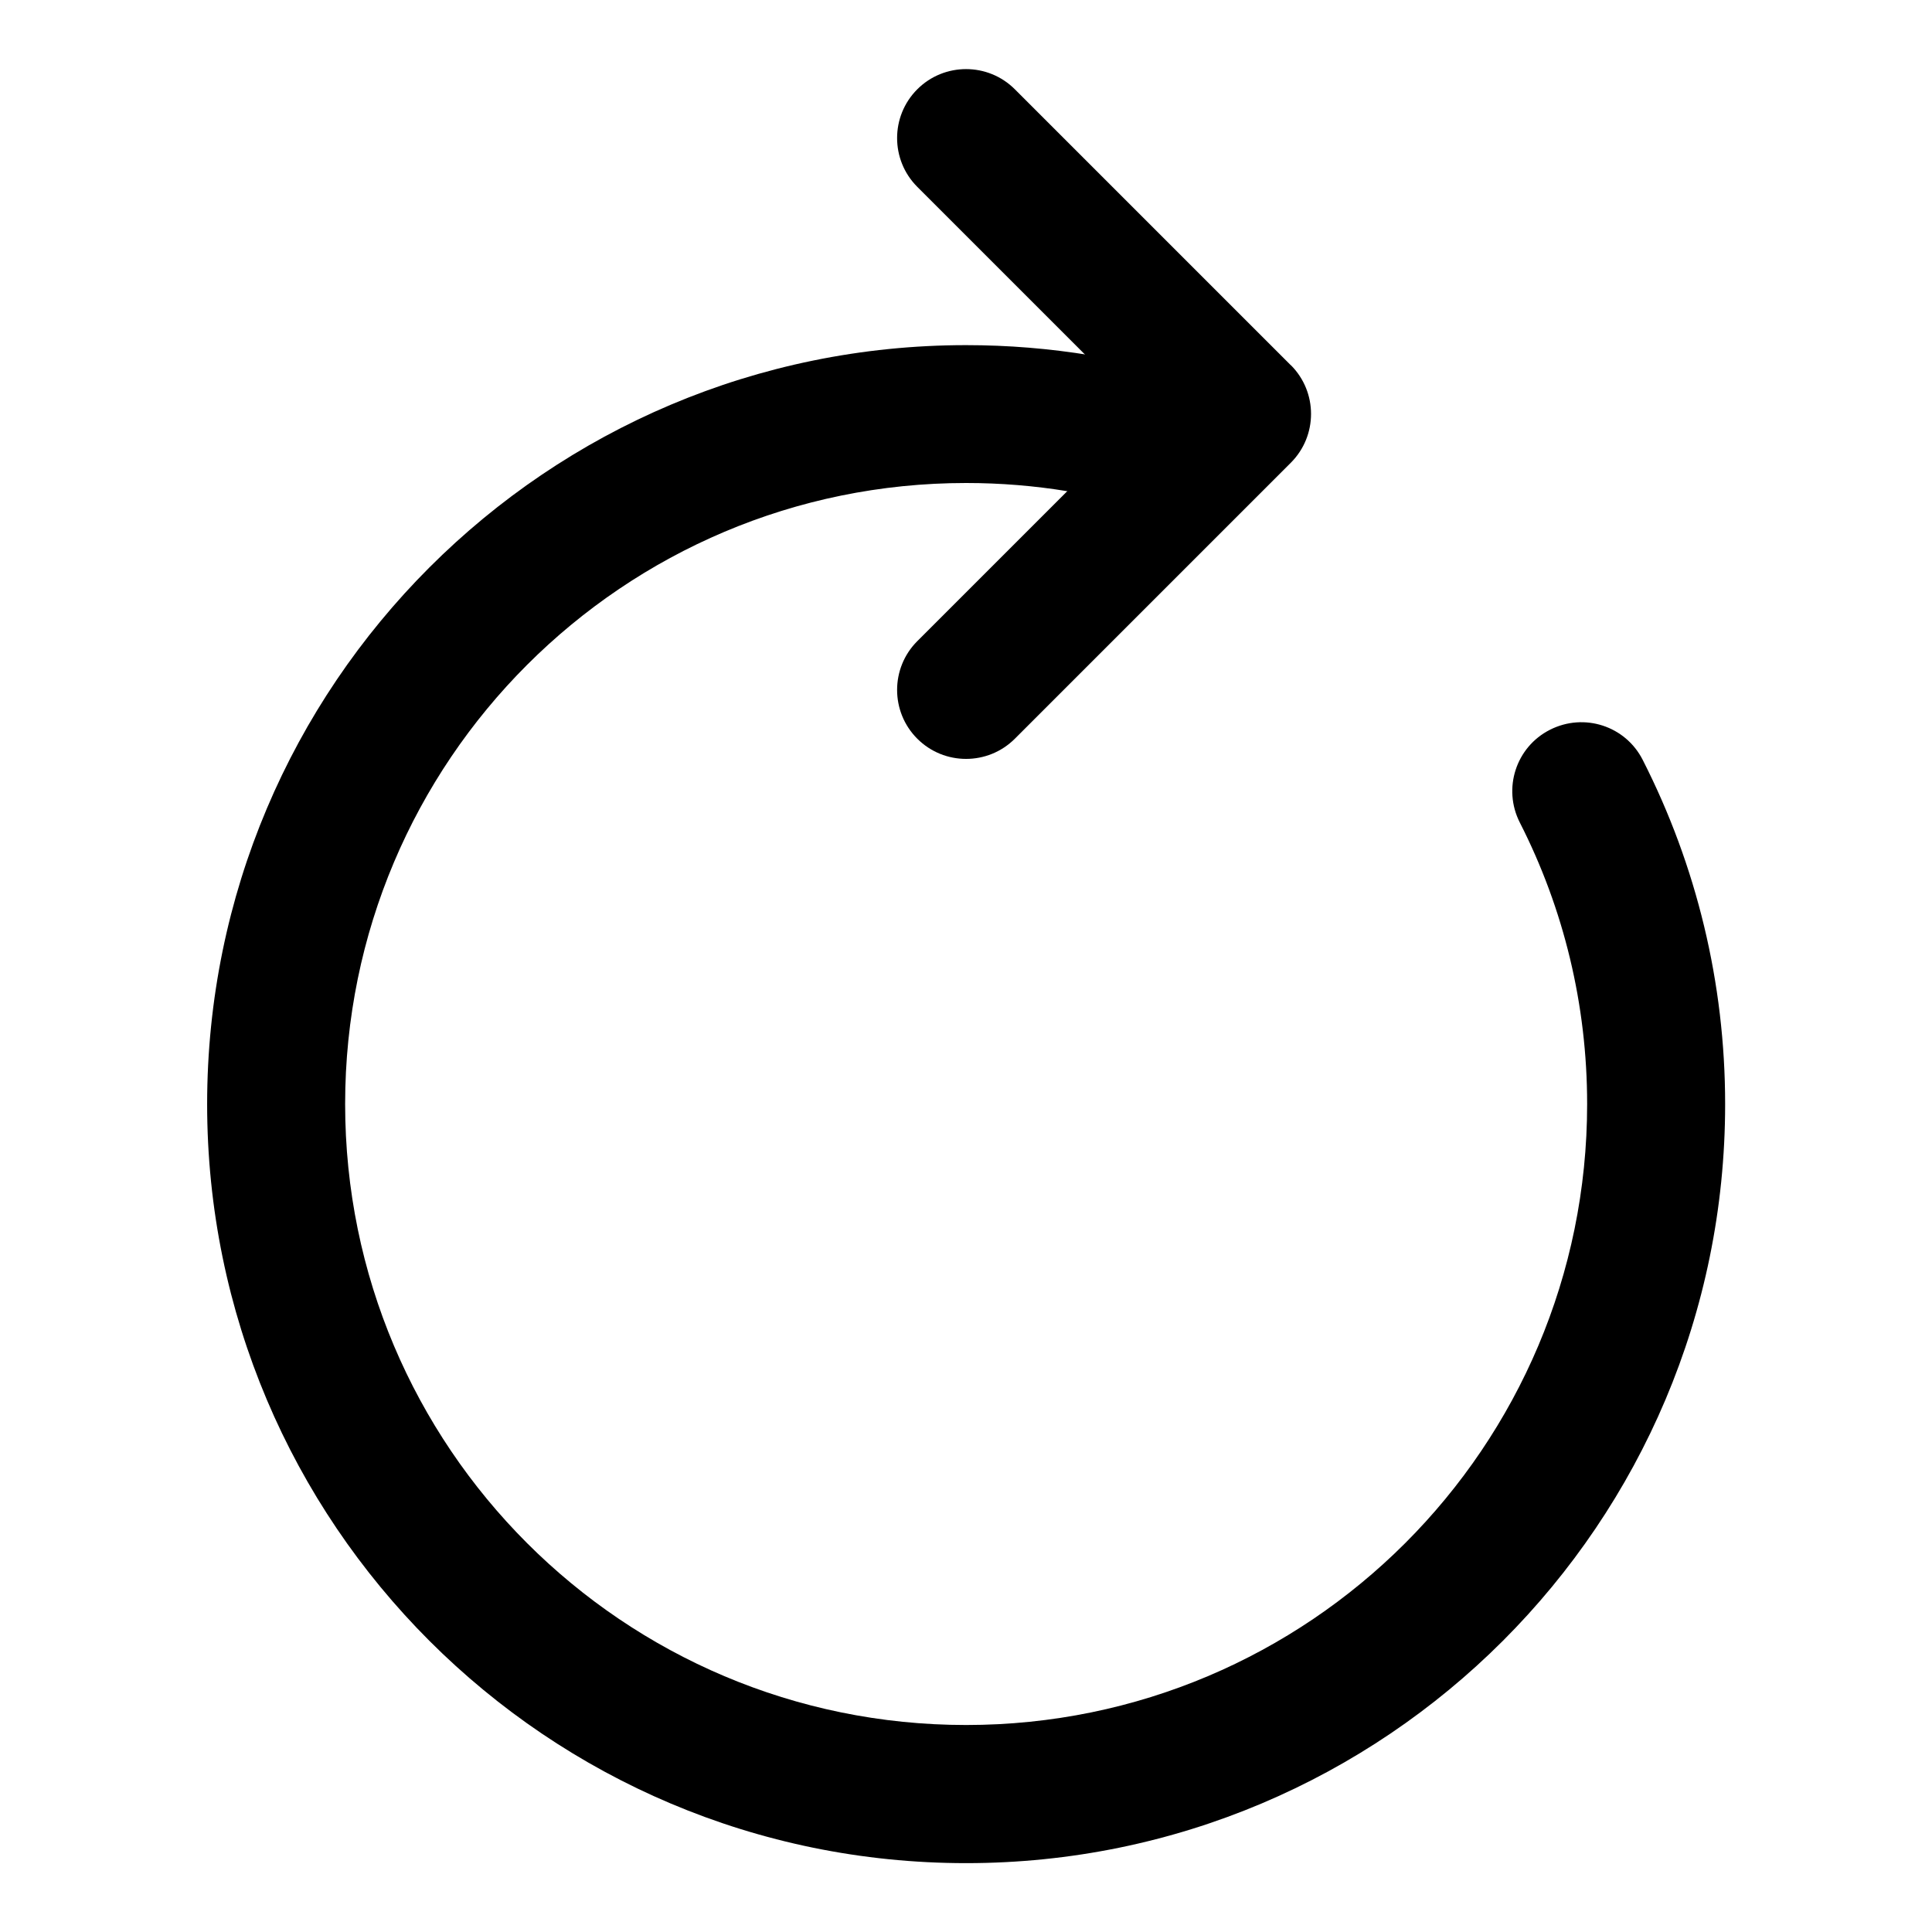
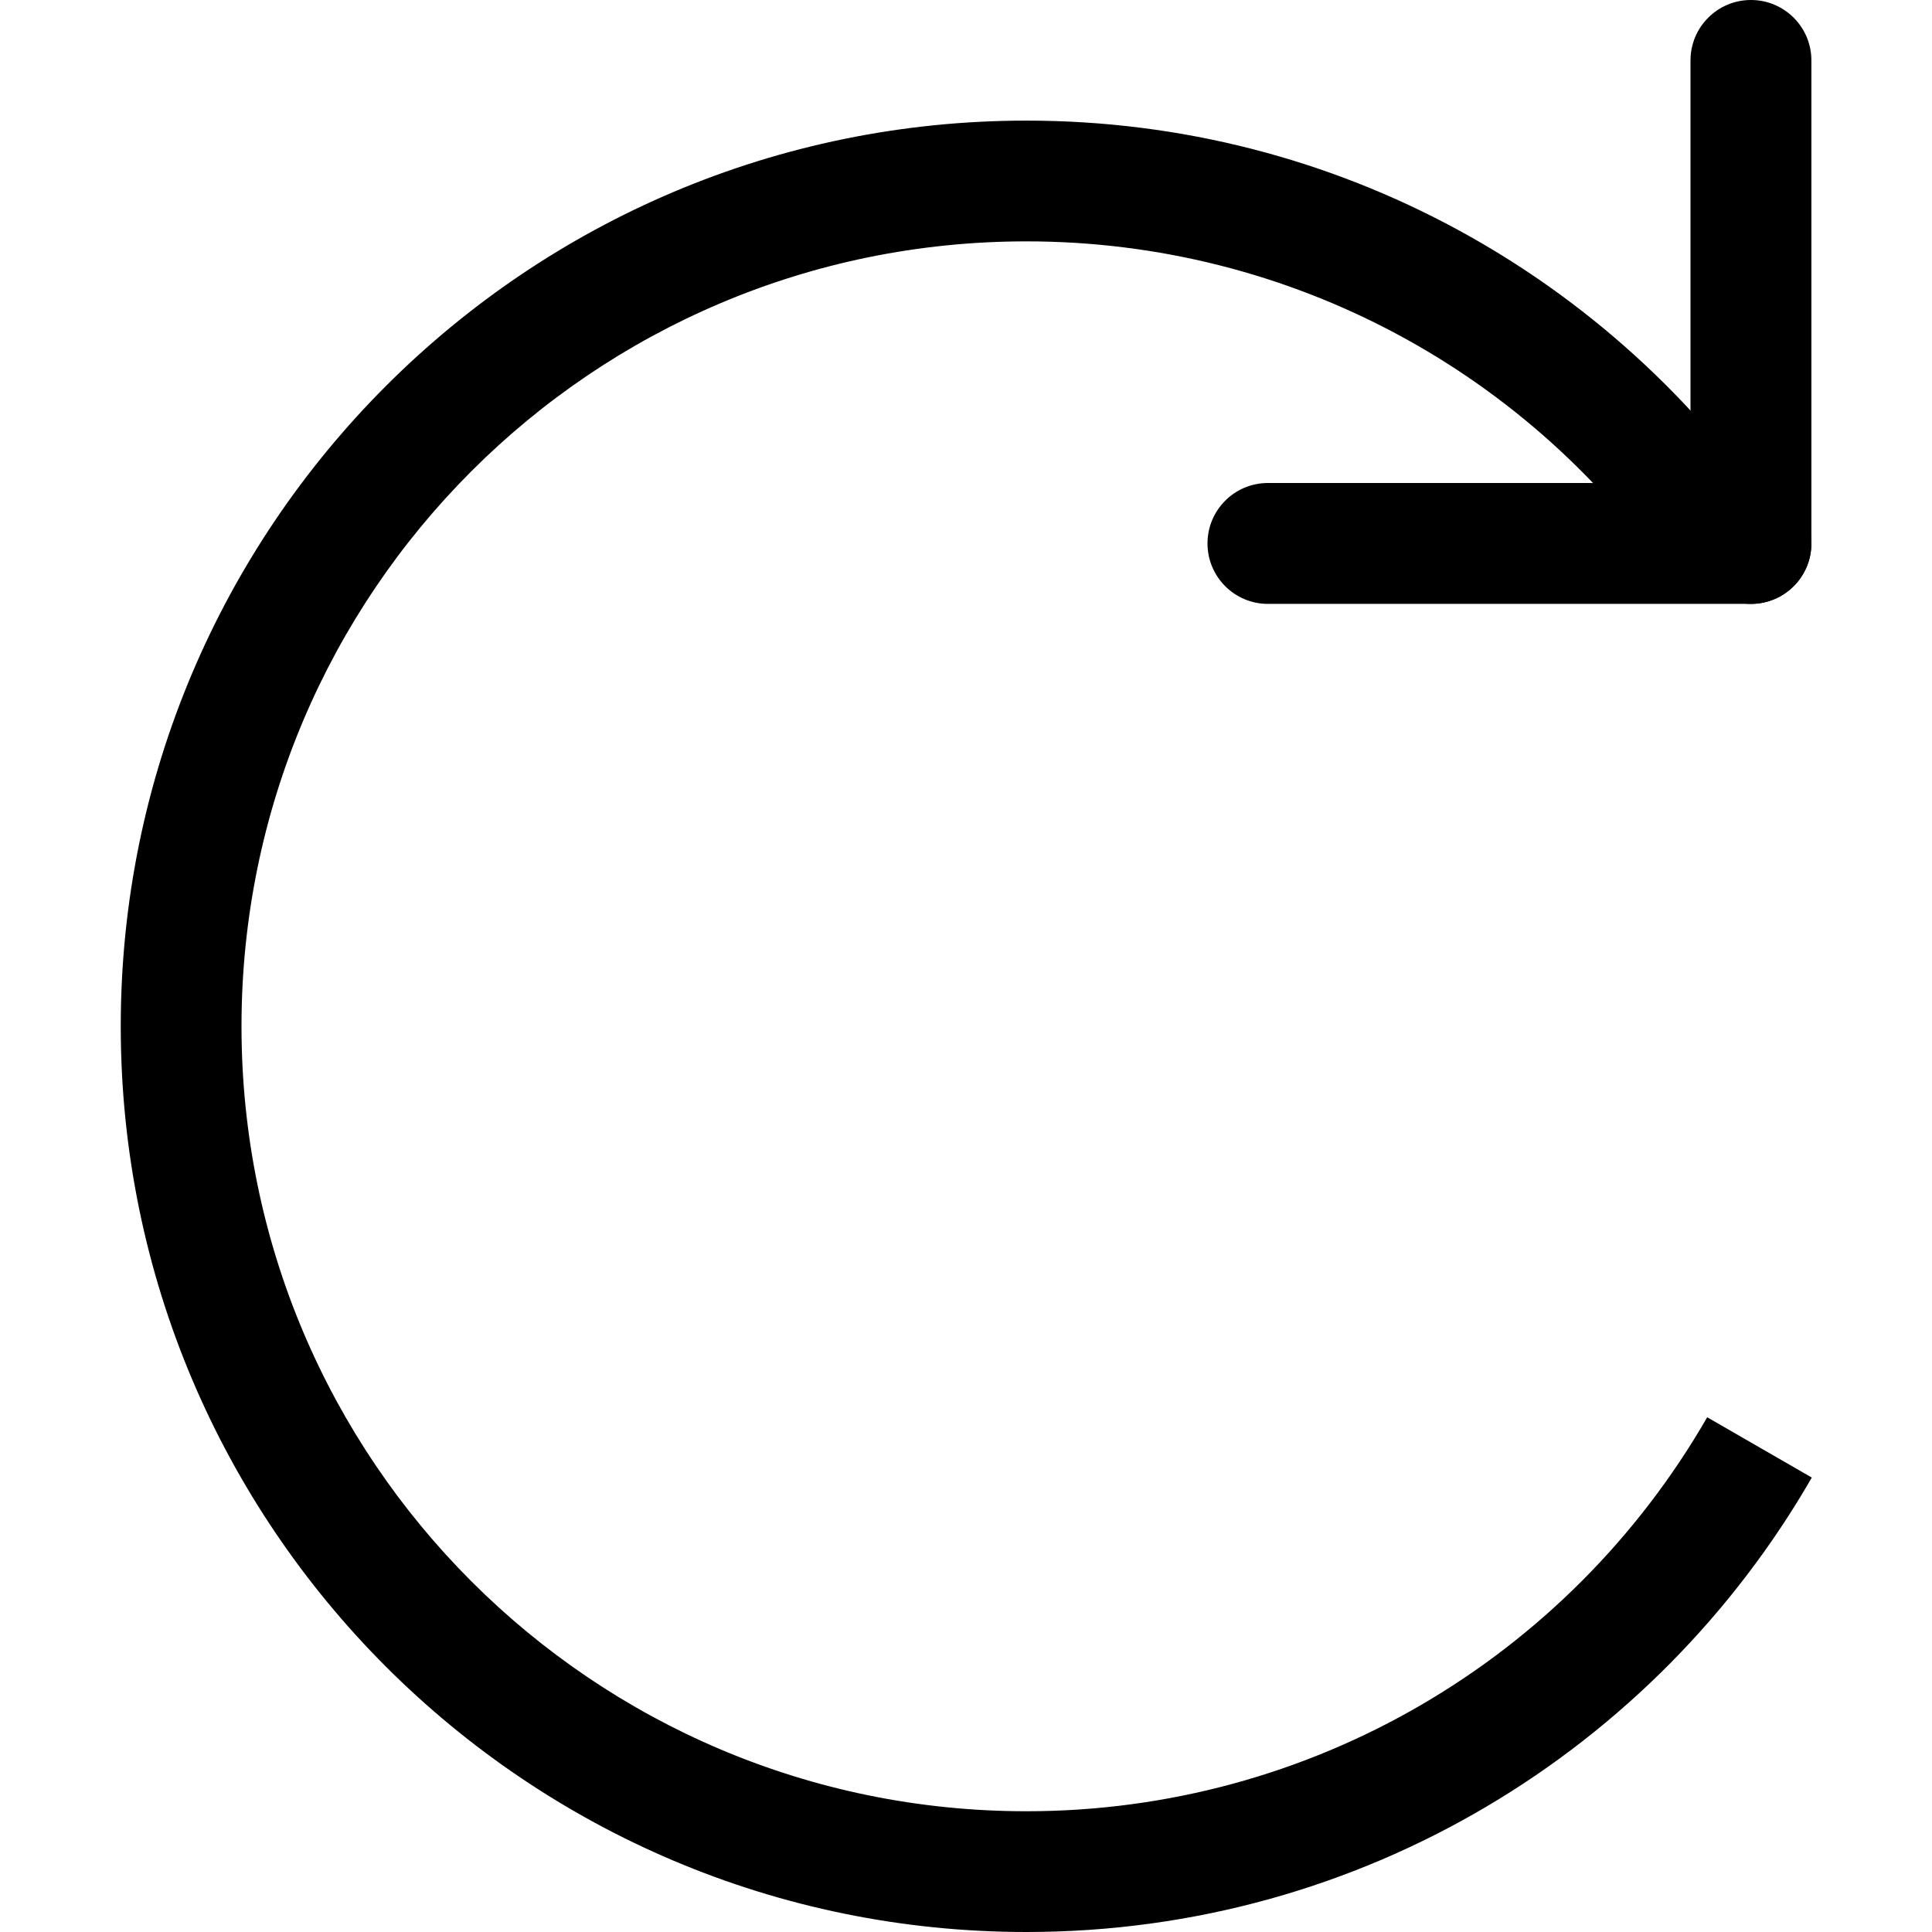
<svg xmlns="http://www.w3.org/2000/svg" version="1.1" width="14" height="14" viewBox="0 0 14 14">
-   <path d="M8.77 2.791c0.261 0.089 0.401 0.373 0.313 0.634s-0.373 0.401-0.634 0.313c-0.462-0.157-0.949-0.238-1.448-0.238-2.485 0-4.5 2.015-4.5 4.5s2.015 4.5 4.5 4.5c2.485 0 4.5-2.015 4.5-4.5 0-0.719-0.169-1.414-0.488-2.040-0.125-0.246-0.028-0.547 0.219-0.672s0.547-0.028 0.672 0.219c0.39 0.766 0.597 1.616 0.597 2.494 0 3.038-2.462 5.5-5.5 5.5s-5.5-2.462-5.5-5.5c0-3.038 2.462-5.5 5.5-5.5 0.609 0 1.205 0.099 1.77 0.291z" />
-   <path d="M9.354 2.646c0.195 0.195 0.195 0.512 0 0.707l-2 2c-0.195 0.195-0.512 0.195-0.707 0s-0.195-0.512 0-0.707l1.646-1.646-1.646-1.646c-0.195-0.195-0.195-0.512 0-0.707s0.512-0.195 0.707 0l2 2z" />
+   <path d="M12.371 10.27c-1.009 1.752-2.874 2.855-4.933 2.855-3.141 0-5.688-2.546-5.688-5.688s2.546-5.688 5.688-5.688c1.91 0 3.659 0.948 4.711 2.5l0.724-0.491c-1.18-1.74-3.174-2.884-5.435-2.884-3.624 0-6.563 2.938-6.563 6.563s2.938 6.563 6.563 6.563c2.434 0 4.558-1.325 5.691-3.293l-0.758-0.437z" />
+   <path d="M12.688 0c0.242 0 0.438 0.196 0.438 0.438v3.5c0 0.242-0.196 0.438-0.438 0.438s-0.438-0.196-0.438-0.438v-3.5c0-0.242 0.196-0.438 0.438-0.438z" />
+   <path d="M9.188 3.5h3.5c0.242 0 0.438 0.196 0.438 0.438s-0.196 0.438-0.438 0.438h-3.5c-0.242 0-0.438-0.196-0.438-0.438s0.196-0.438 0.438-0.438z" />
</svg>
